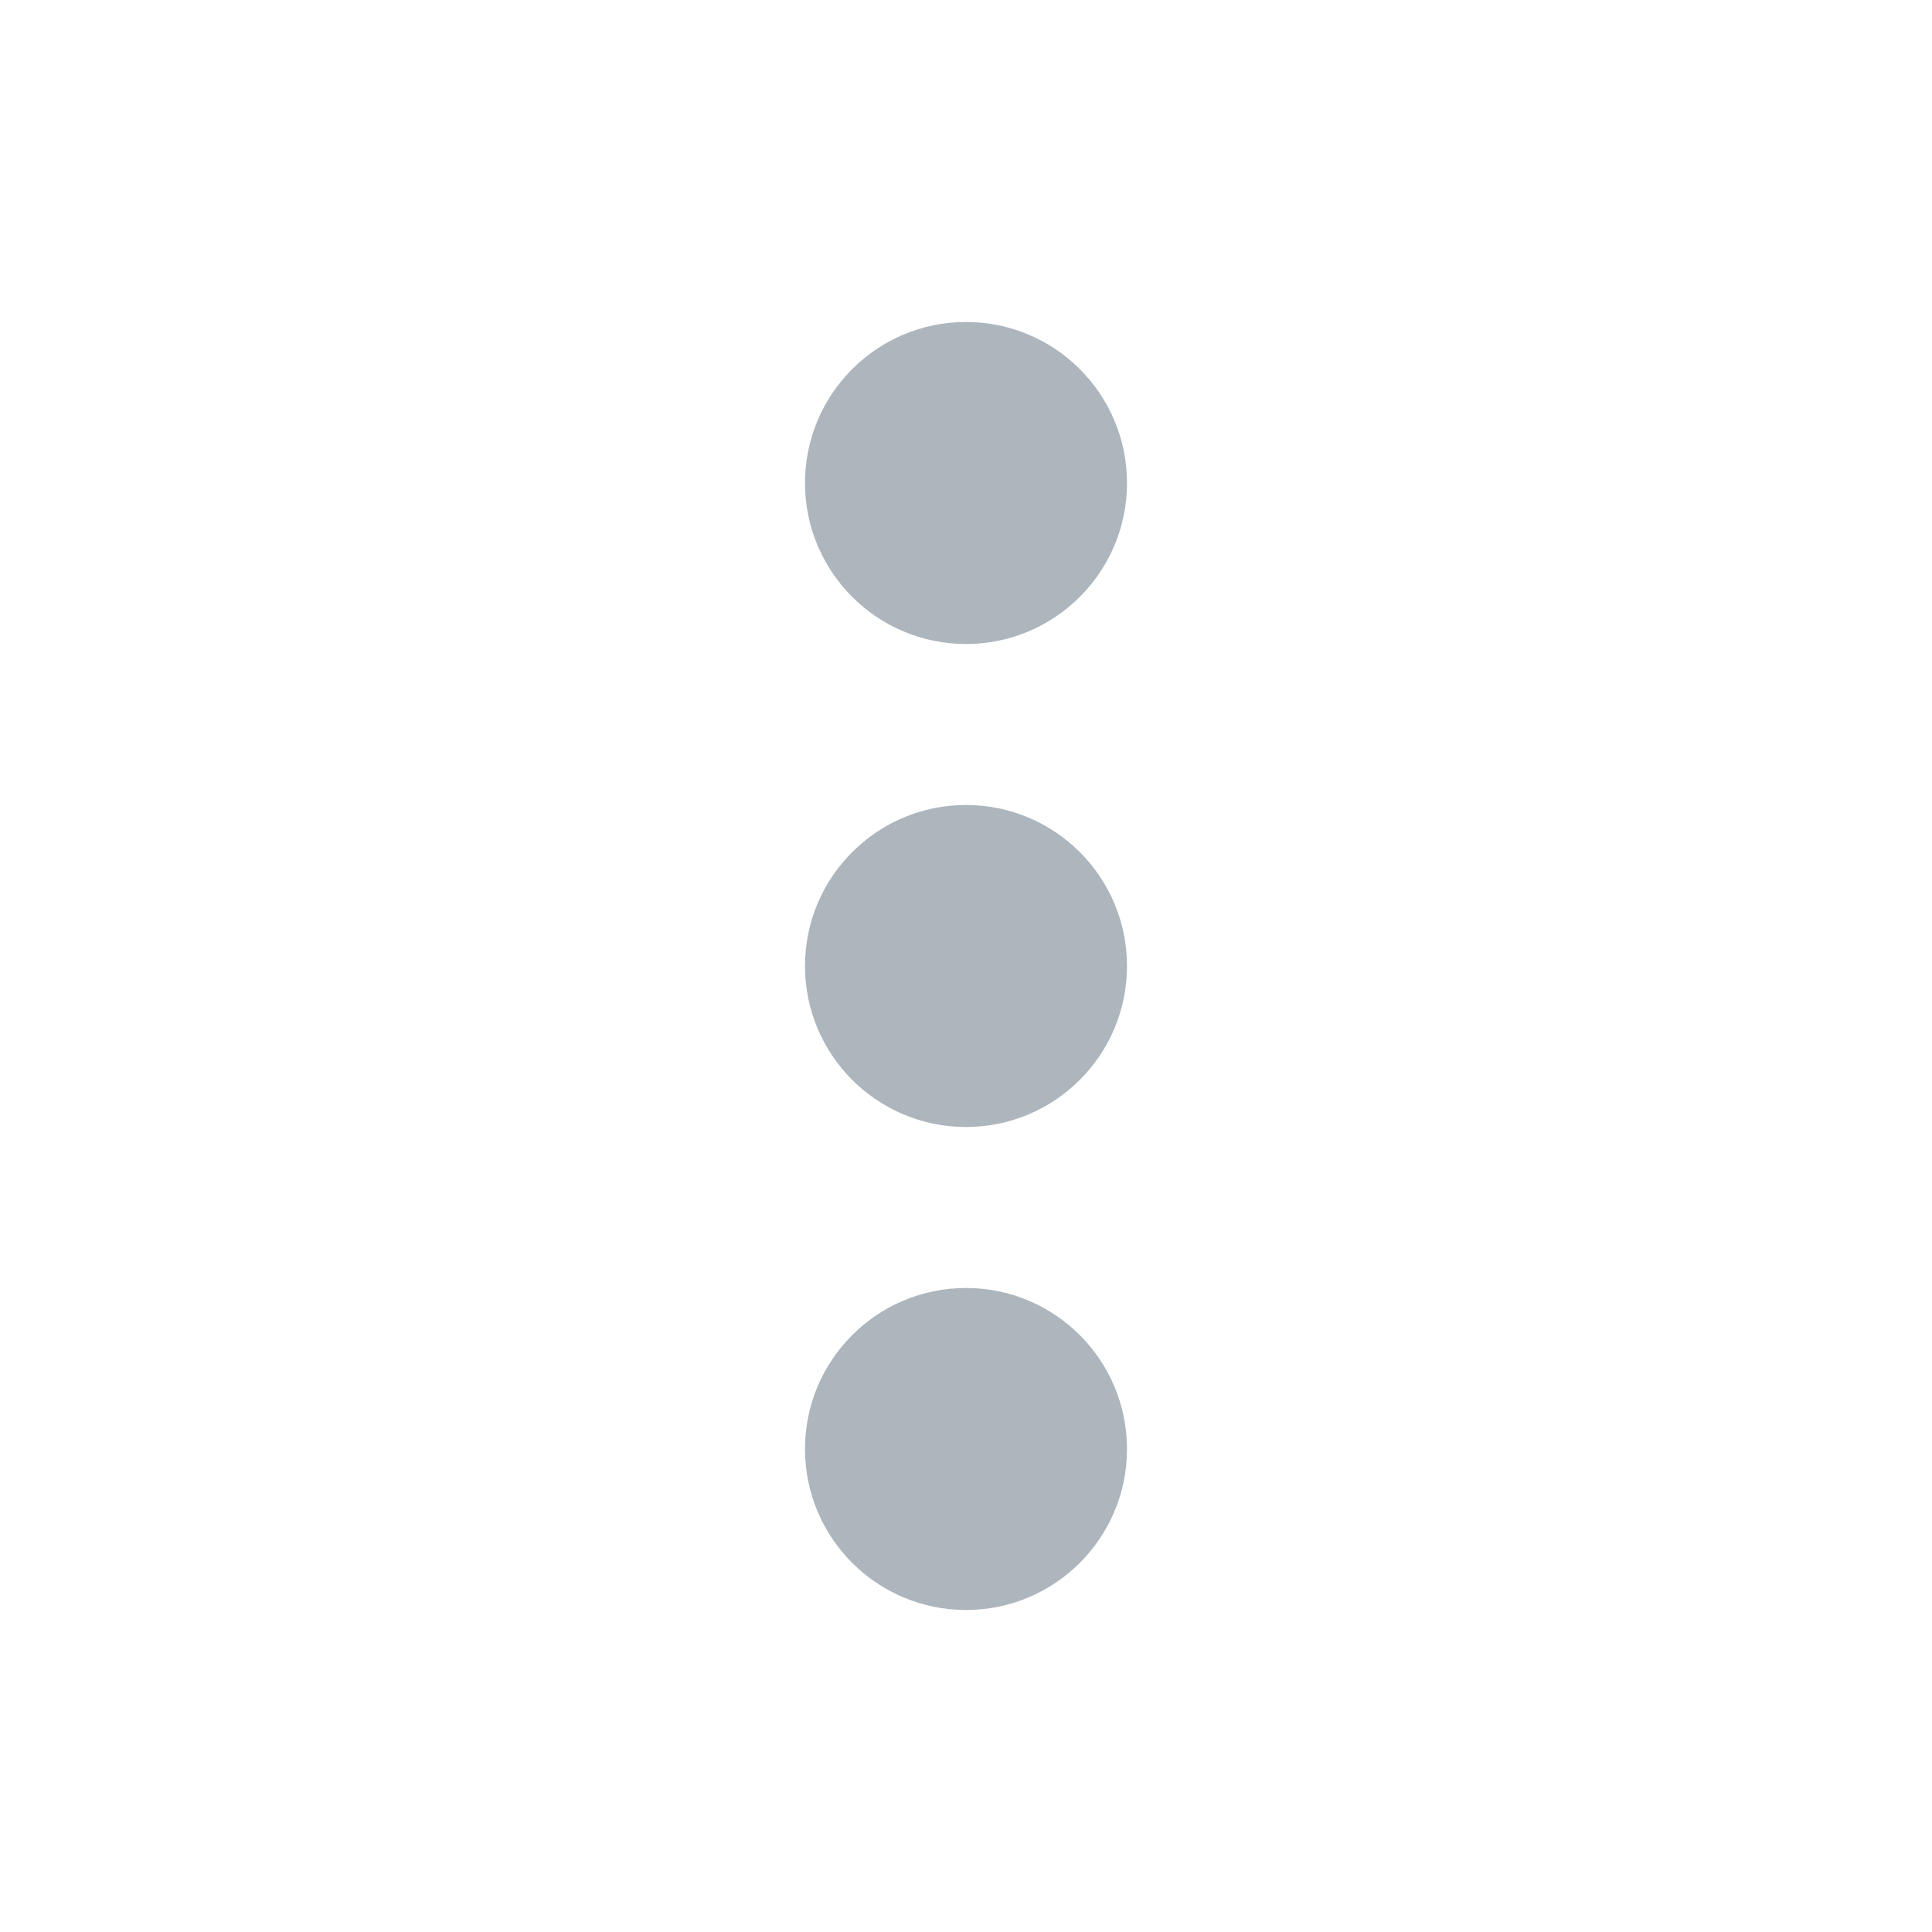
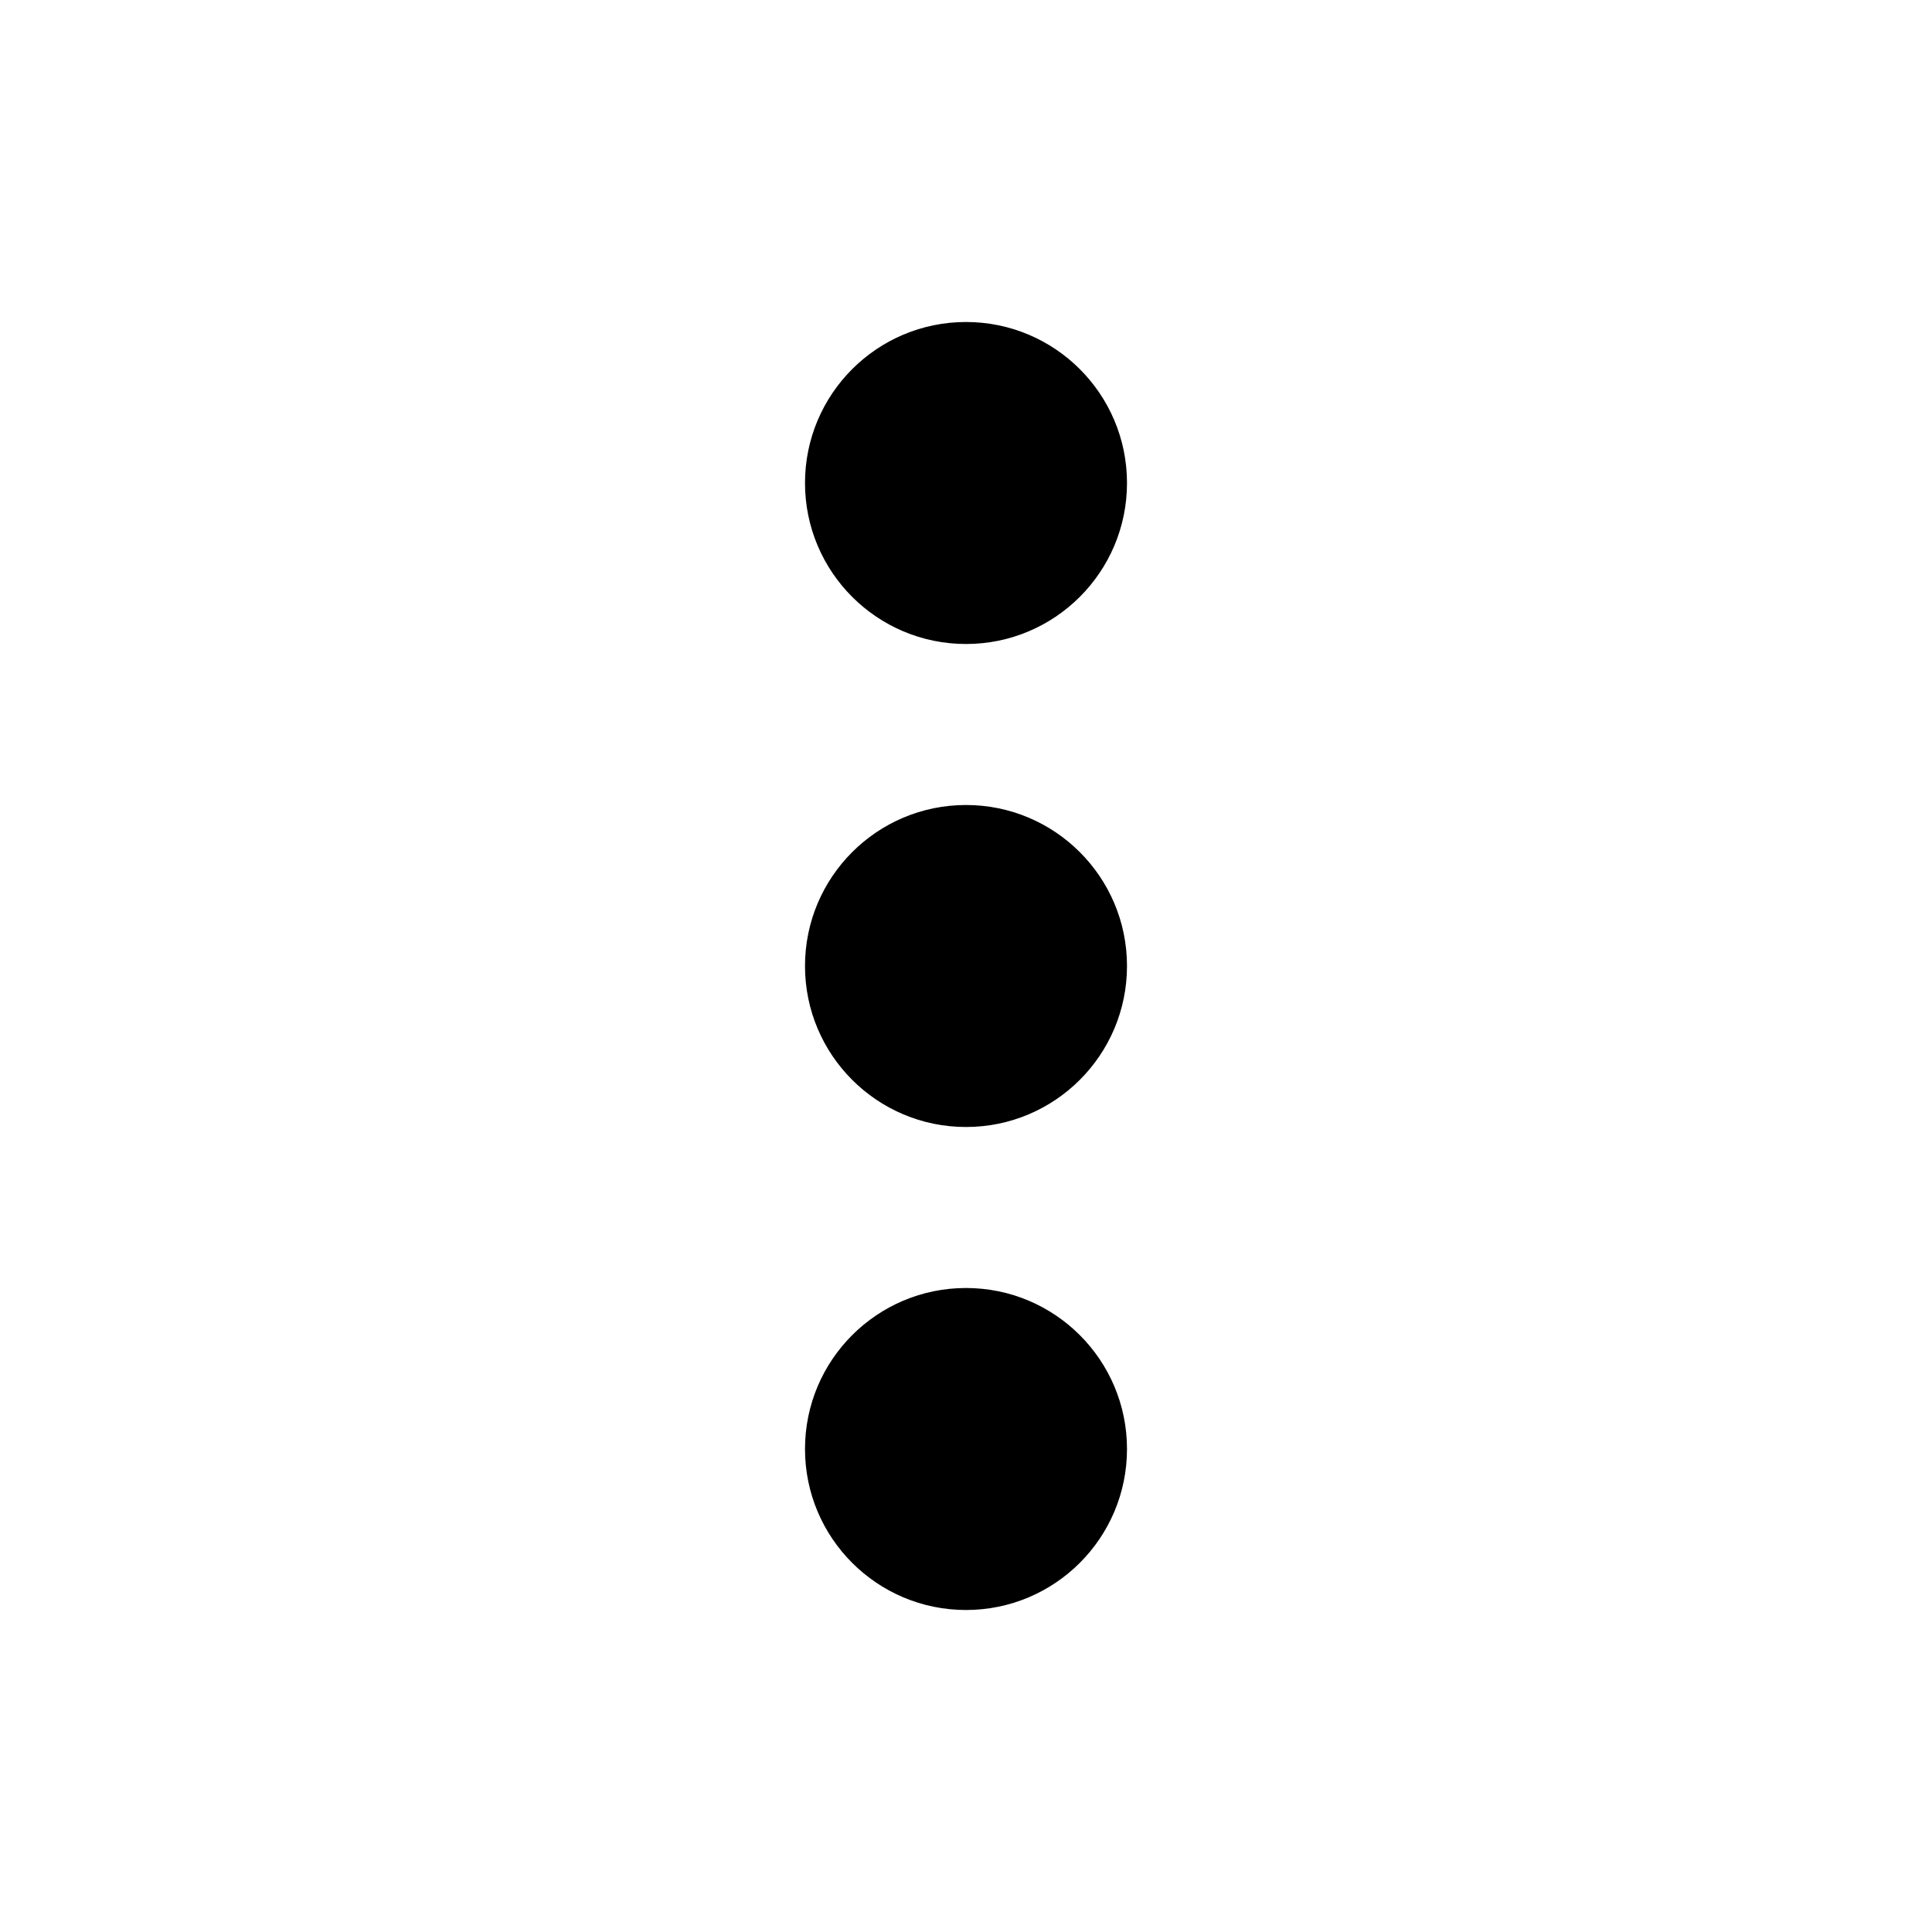
<svg xmlns="http://www.w3.org/2000/svg" width="24" height="24" viewBox="0 0 24 24">
-   <path d="M12 8a2 2 0 1 1 0-4 2 2 0 0 1 0 4zm0 6a2 2 0 1 1 0-4 2 2 0 0 1 0 4zm0 6a2 2 0 1 1 0-4 2 2 0 0 1 0 4z" fill="#ADB5BD" fill-rule="evenodd" />
+   <path d="M12 8a2 2 0 1 1 0-4 2 2 0 0 1 0 4zm0 6a2 2 0 1 1 0-4 2 2 0 0 1 0 4zm0 6a2 2 0 1 1 0-4 2 2 0 0 1 0 4z" />
</svg>
